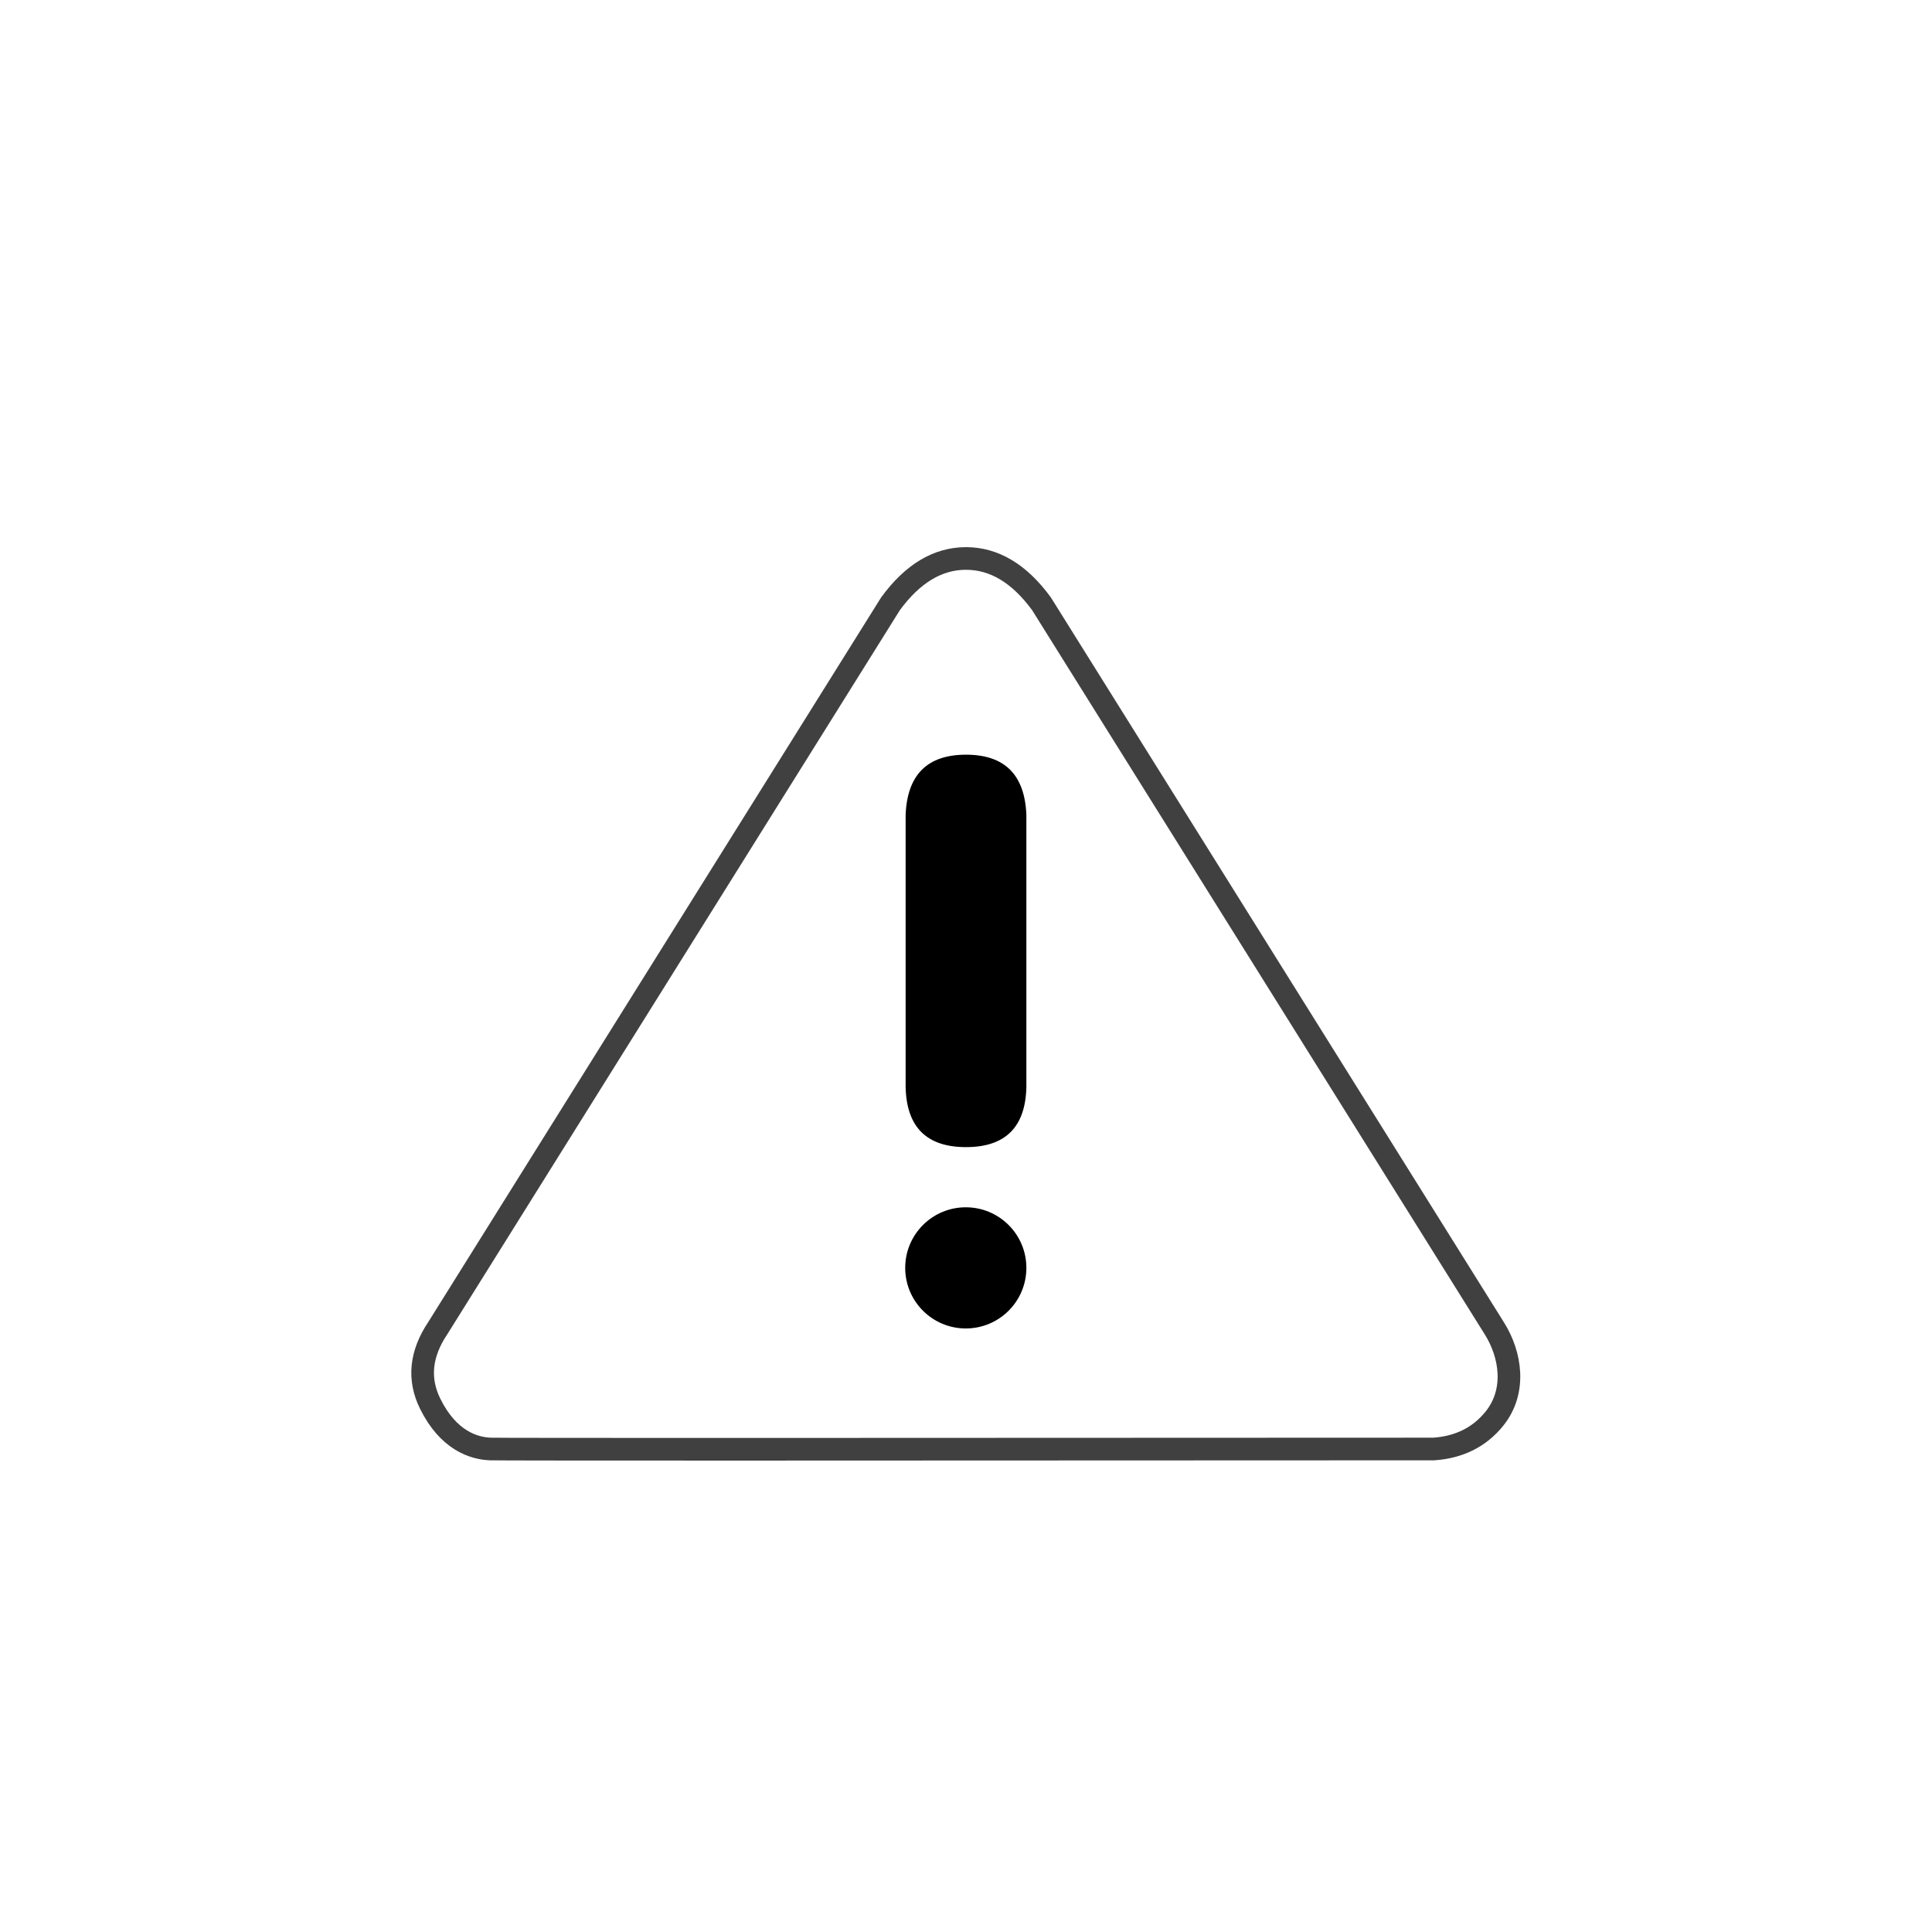
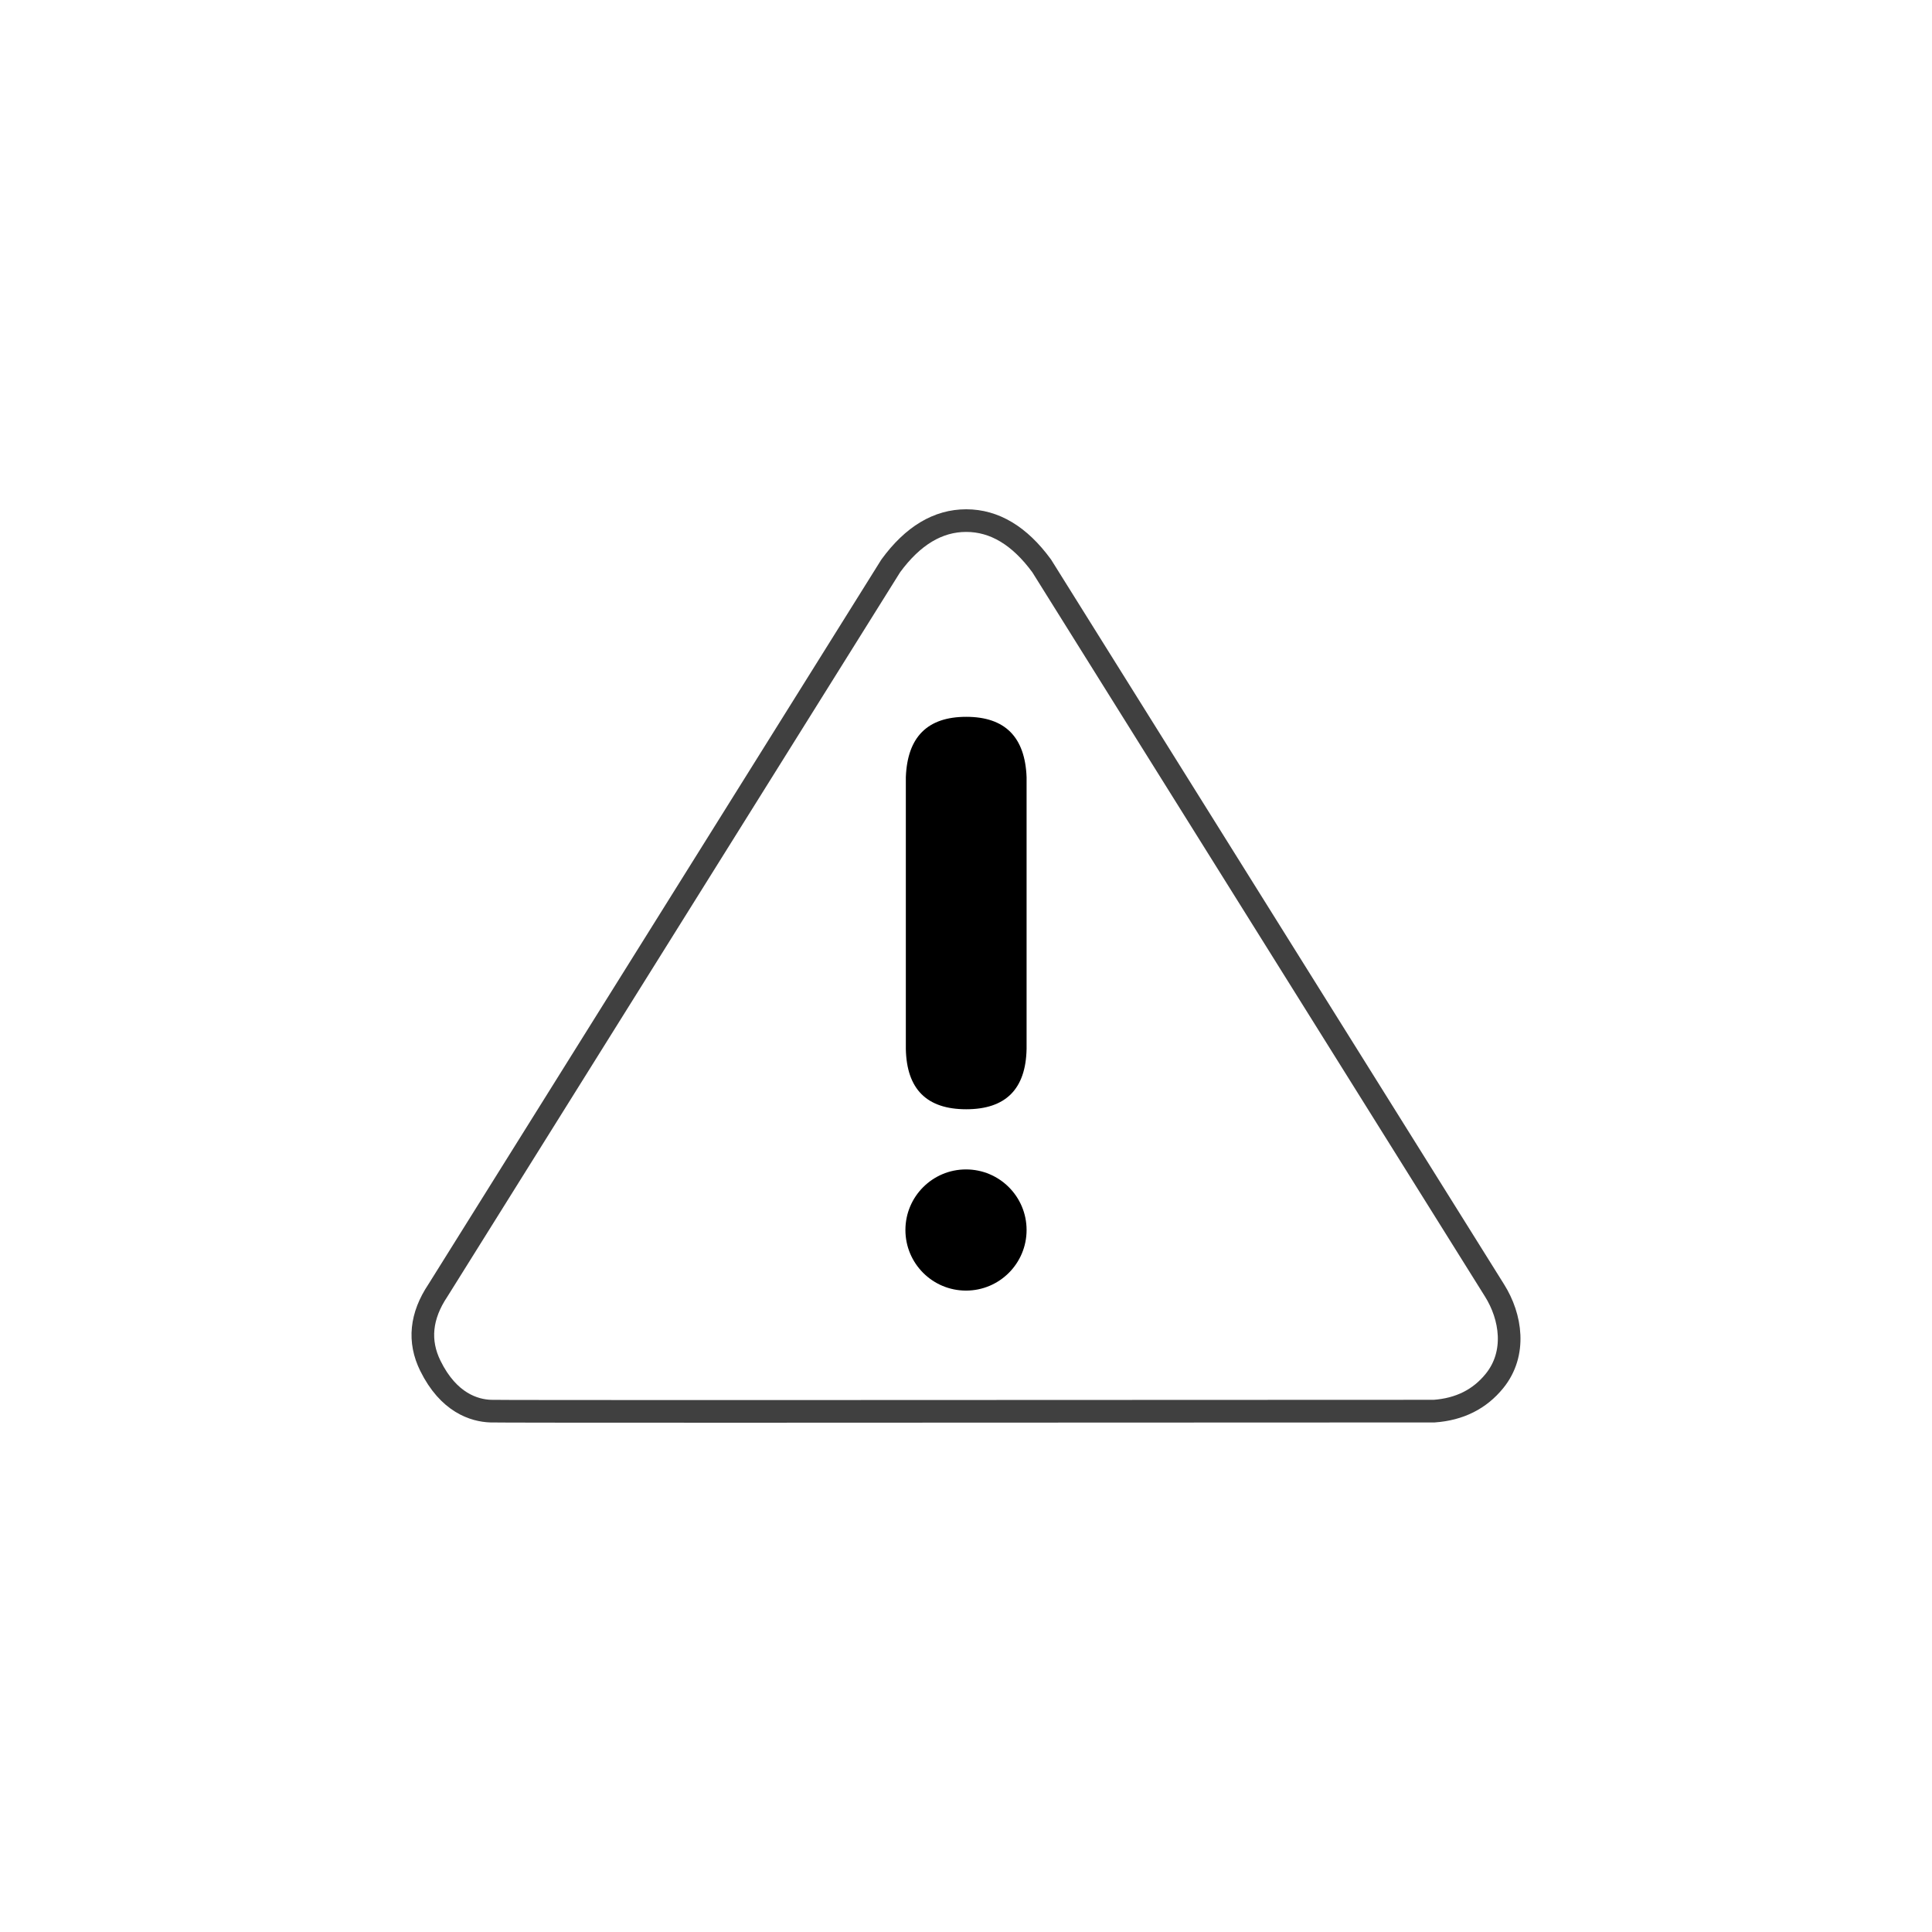
<svg xmlns="http://www.w3.org/2000/svg" style="isolation:isolate" viewBox="0 0 512 512" width="512pt" height="512pt">
  <defs>
-     <clipPath id="_clipPath_03EyH3qUlbbtre5cYz7w3PcE0GUEmG7w">
+     <clipPath id="_clipPath_rTL93SuKHWtwHSUe2Y0bzWpA7KuGN4U2">
      <rect width="512" height="512" />
    </clipPath>
  </defs>
-   <g clip-path="url(#_clipPath_03EyH3qUlbbtre5cYz7w3PcE0GUEmG7w)">
-     <path d=" M 116 352 Q 109.172 362.203 114 372 C 118.828 381.797 125.656 383.859 130 384 Q 134.344 384.141 380 384 Q 390.094 383.281 396 376 C 401.906 368.719 400.406 359 396 352 Q 391.594 345 276 160 Q 267.219 148 256 148 Q 244.781 148 236 160 L 116 352 Z " fill="none" />
-     <path d=" M 116 352 Q 109.172 362.203 114 372 C 118.828 381.797 125.656 383.859 130 384 Q 134.344 384.141 380 384 Q 390.094 383.281 396 376 C 401.906 368.719 400.406 359 396 352 Q 391.594 345 276 160 Q 267.219 148 256 148 Q 244.781 148 236 160 L 116 352 Z " fill="none" mask="url(#_mask_Fxfn2WNGXxsASHDi35CdqQ3IfAk5fdqc)" vector-effect="non-scaling-stroke" stroke-width="8" stroke="rgb(64,64,64)" stroke-linejoin="miter" stroke-linecap="square" stroke-miterlimit="3" />
-     <circle vector-effect="non-scaling-stroke" cx="255.944" cy="336" r="16.056" fill="rgb(0,0,0)" />
-     <path d=" M 240 288 Q 240.313 304 256 304 Q 271.688 304 272 288 L 272 216 Q 271.391 200 256 200 Q 240.609 200 240 216 L 240 288 Z " fill="rgb(0,0,0)" />
+   <g clip-path="url(#_clipPath_rTL93SuKHWtwHSUe2Y0bzWpA7KuGN4U2)">
+     <path d=" M 116.056 341.965 Q 109.228 352.168 114.056 361.965 C 118.884 371.762 125.712 373.824 130.056 373.965 Q 134.4 374.106 380.056 373.965 Q 390.15 373.246 396.056 365.965 C 401.962 358.684 400.462 348.965 396.056 341.965 Q 391.65 334.965 276.056 149.965 Q 267.275 137.965 256.056 137.965 Q 244.837 137.965 236.056 149.965 L 116.056 341.965 Z " fill="none" />
+     <path d=" M 116.056 341.965 Q 109.228 352.168 114.056 361.965 C 118.884 371.762 125.712 373.824 130.056 373.965 Q 134.4 374.106 380.056 373.965 Q 390.15 373.246 396.056 365.965 C 401.962 358.684 400.462 348.965 396.056 341.965 Q 391.65 334.965 276.056 149.965 Q 267.275 137.965 256.056 137.965 Q 244.837 137.965 236.056 149.965 L 116.056 341.965 Z " fill="none" mask="url(#_mask_34o2XHFhozeLAHxJPAFkdlhVsGcx9EjT)" vector-effect="non-scaling-stroke" stroke-width="8" stroke="rgb(64,64,64)" stroke-opacity="100" stroke-linejoin="miter" stroke-linecap="square" stroke-miterlimit="3" />
+     <circle vector-effect="non-scaling-stroke" cx="256" cy="325.965" r="16.056" fill="rgb(0,0,0)" />
+     <path d=" M 240.056 277.965 Q 240.369 293.965 256.056 293.965 Q 271.744 293.965 272.056 277.965 L 272.056 205.965 Q 271.447 189.965 256.056 189.965 Q 240.665 189.965 240.056 205.965 L 240.056 277.965 Z " fill="rgb(0,0,0)" />
  </g>
</svg>
